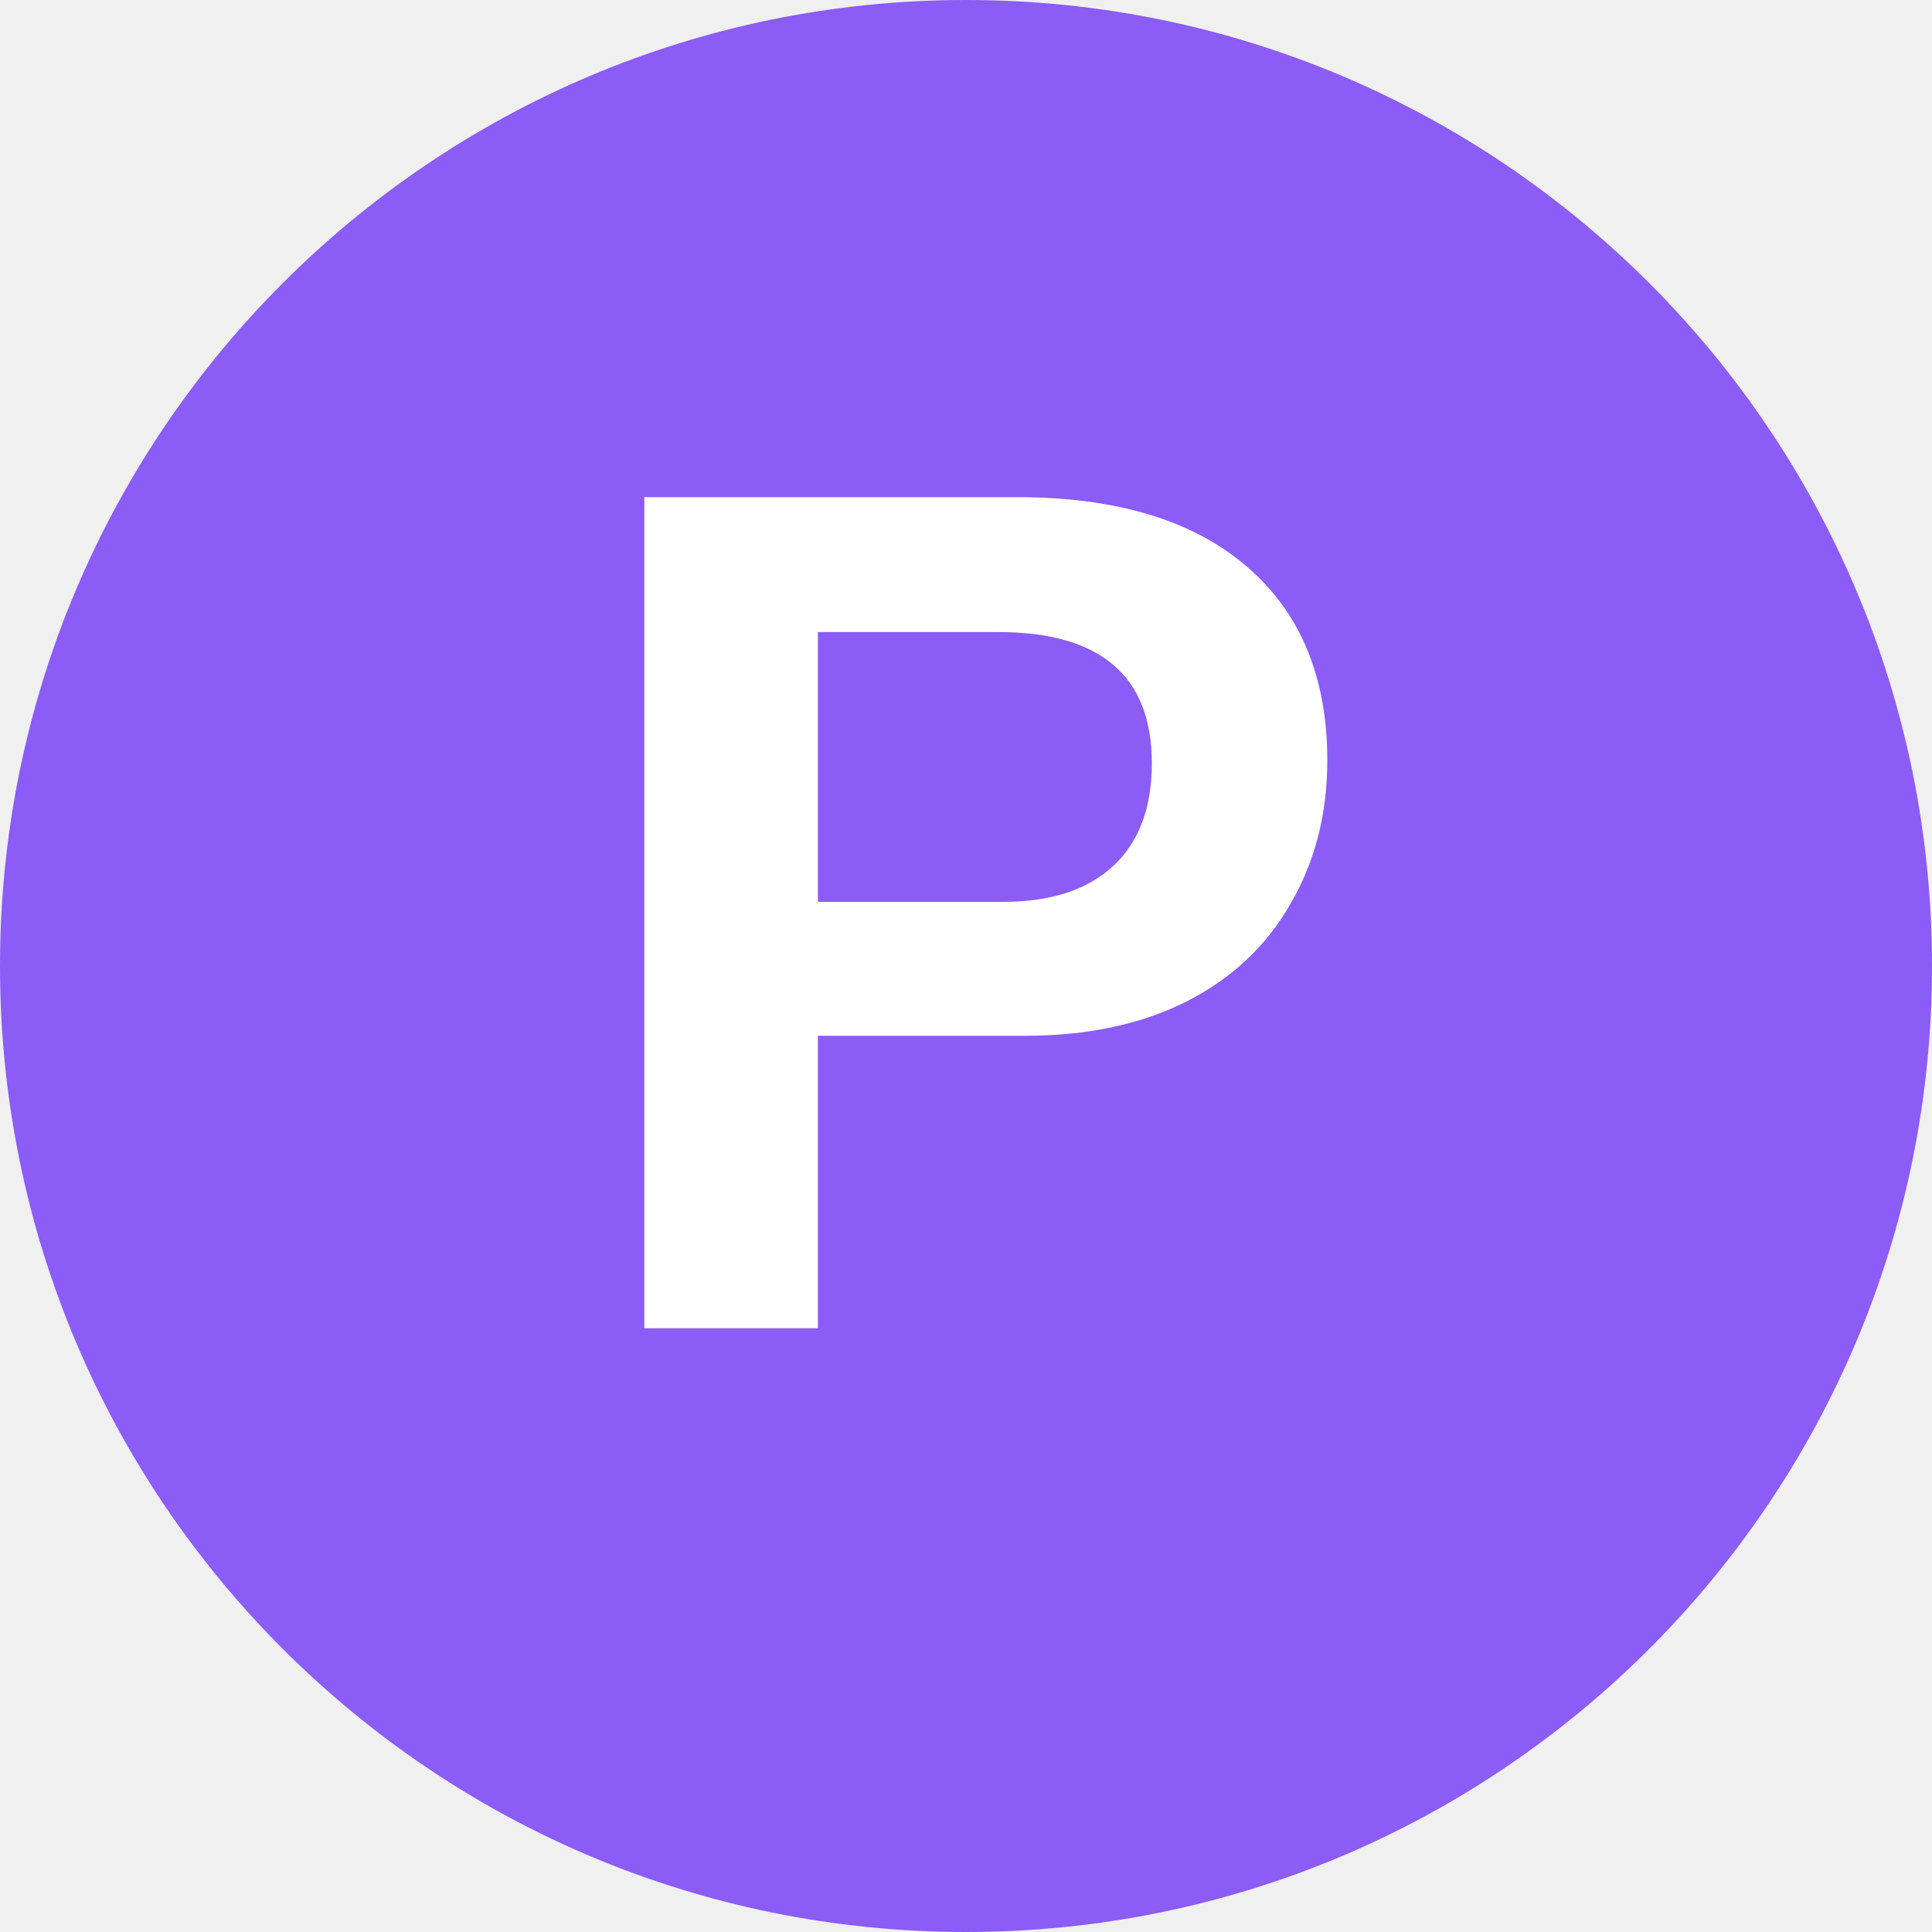
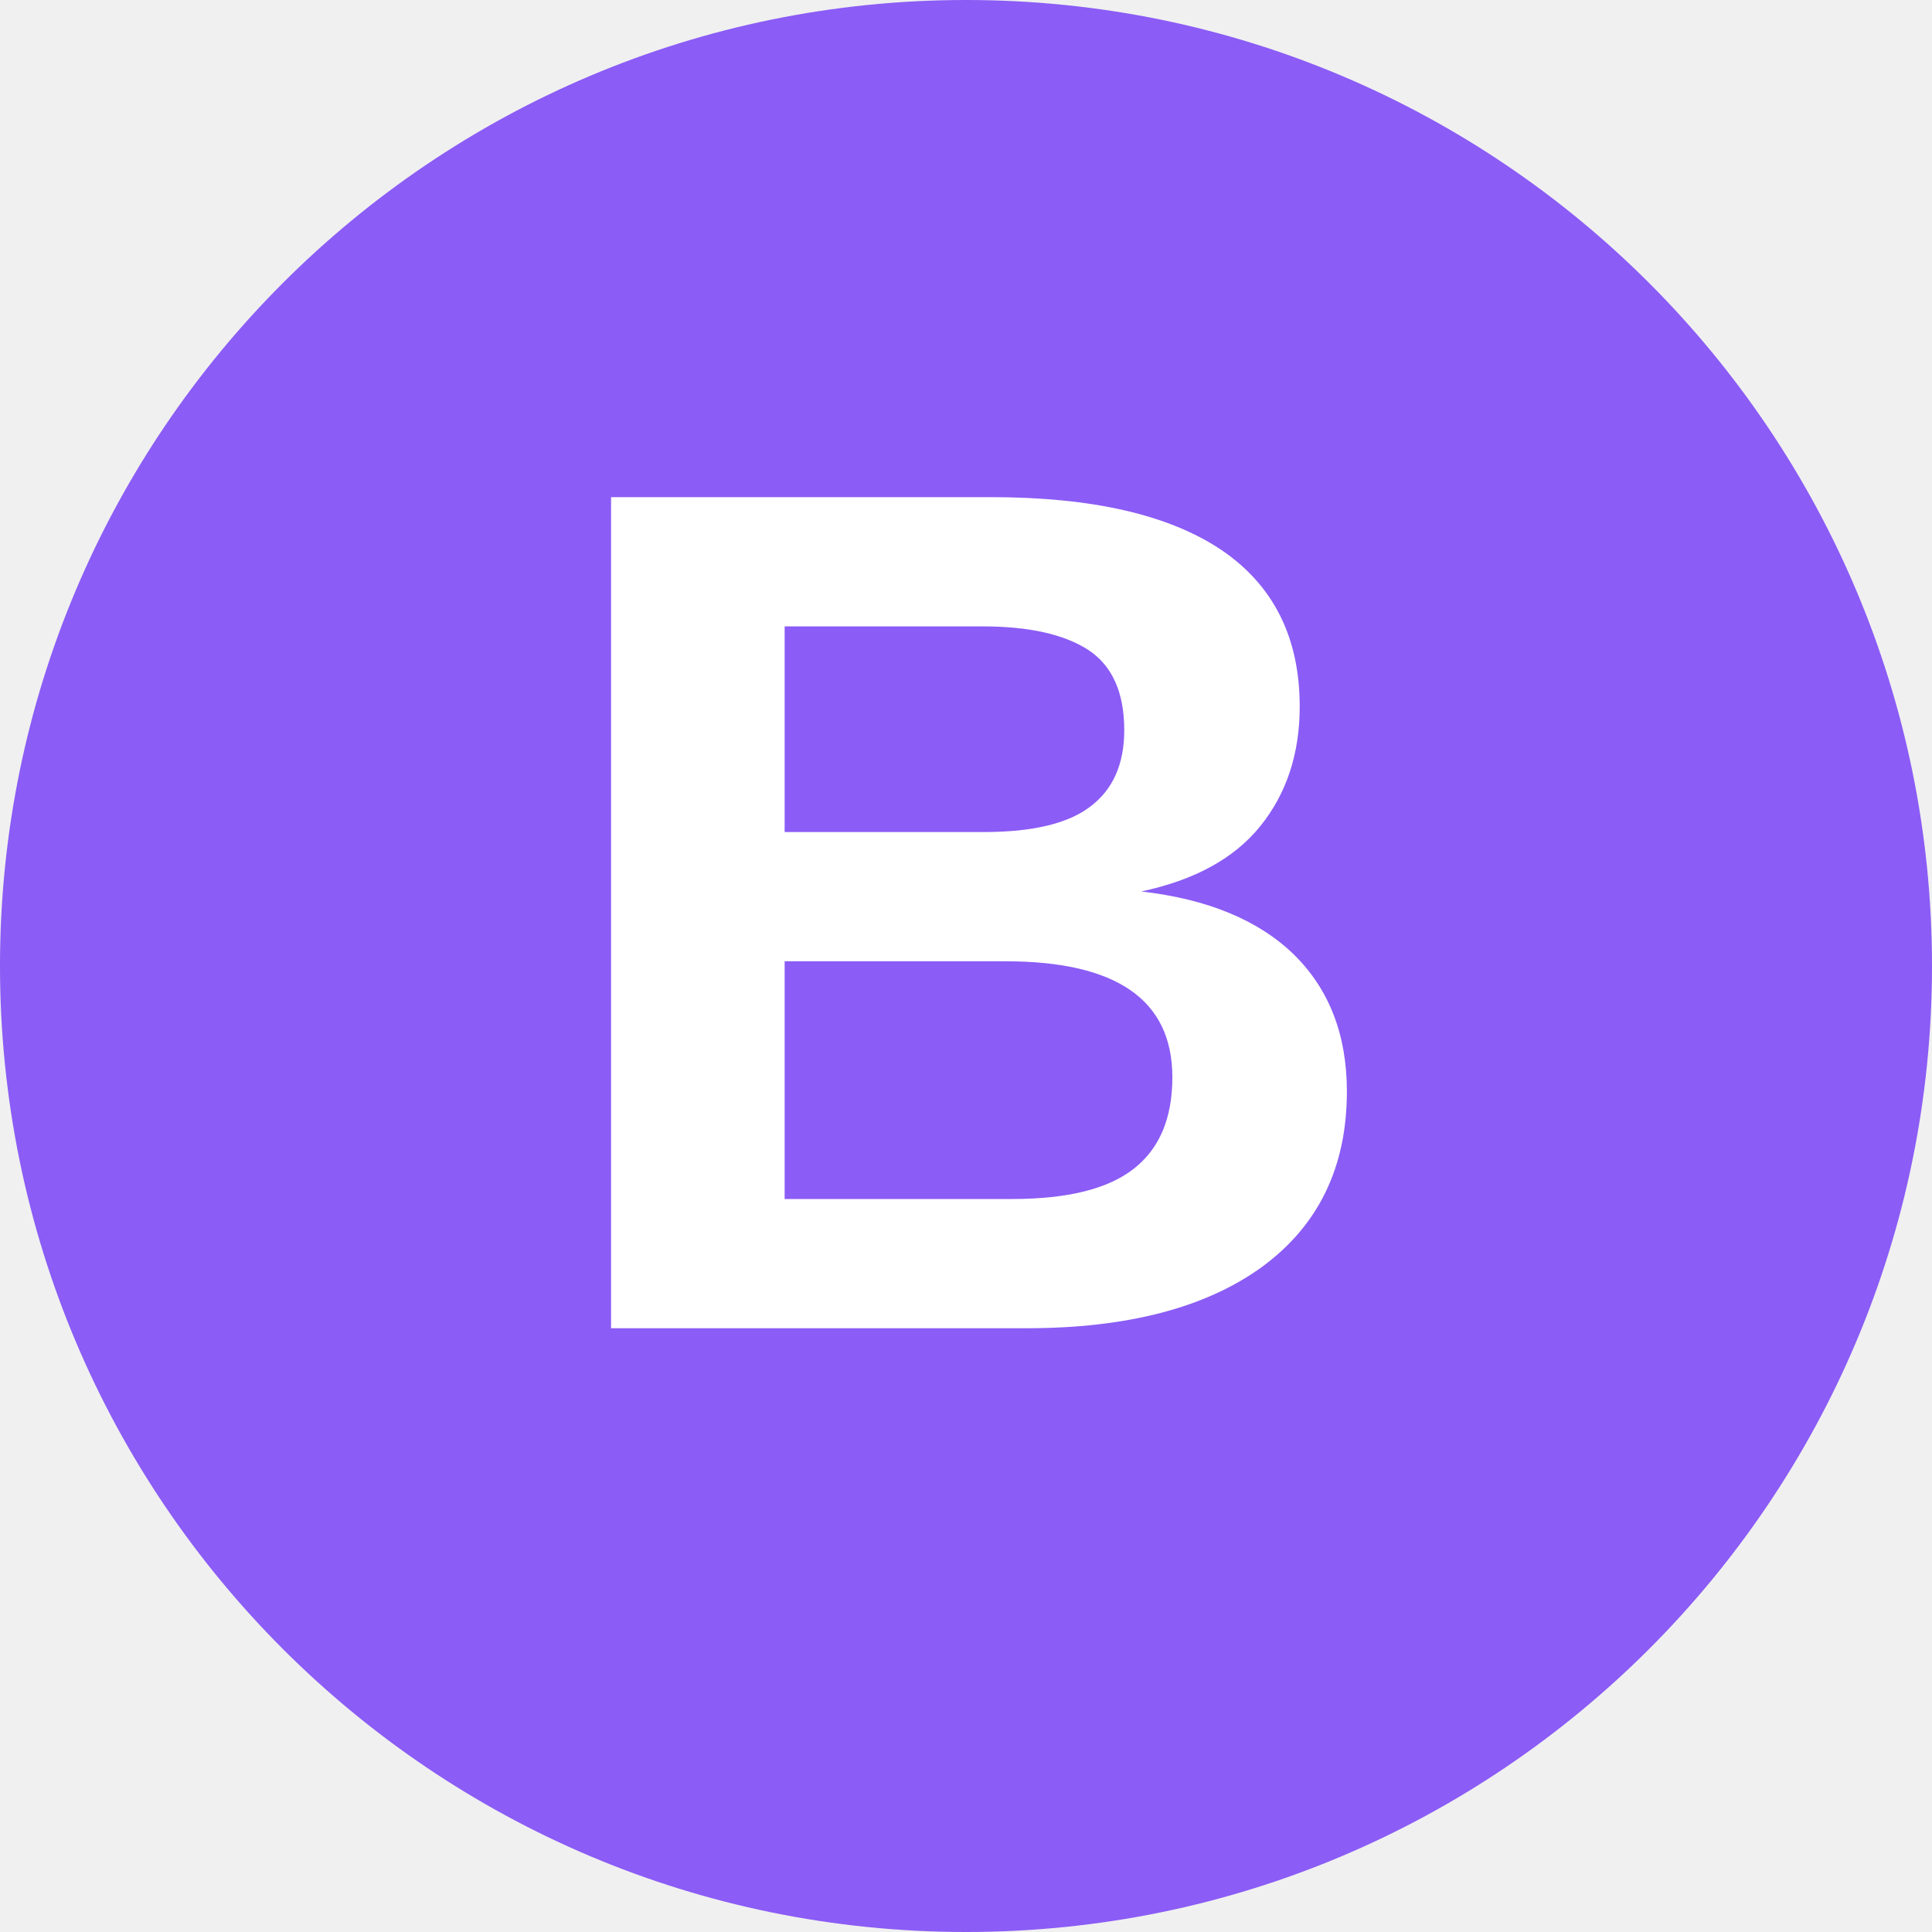
<svg xmlns="http://www.w3.org/2000/svg" viewBox="0 0 32 32">
  <circle cx="16" cy="16" r="16" fill="#8B5CF6" />
-   <text x="16" y="22" text-anchor="middle" fill="white" font-family="Arial,sans-serif" font-weight="900" font-size="20">P</text>
+   <text x="16" y="22" text-anchor="middle" fill="white" font-family="Arial,sans-serif" font-weight="900" font-size="20">B</text>
</svg>
